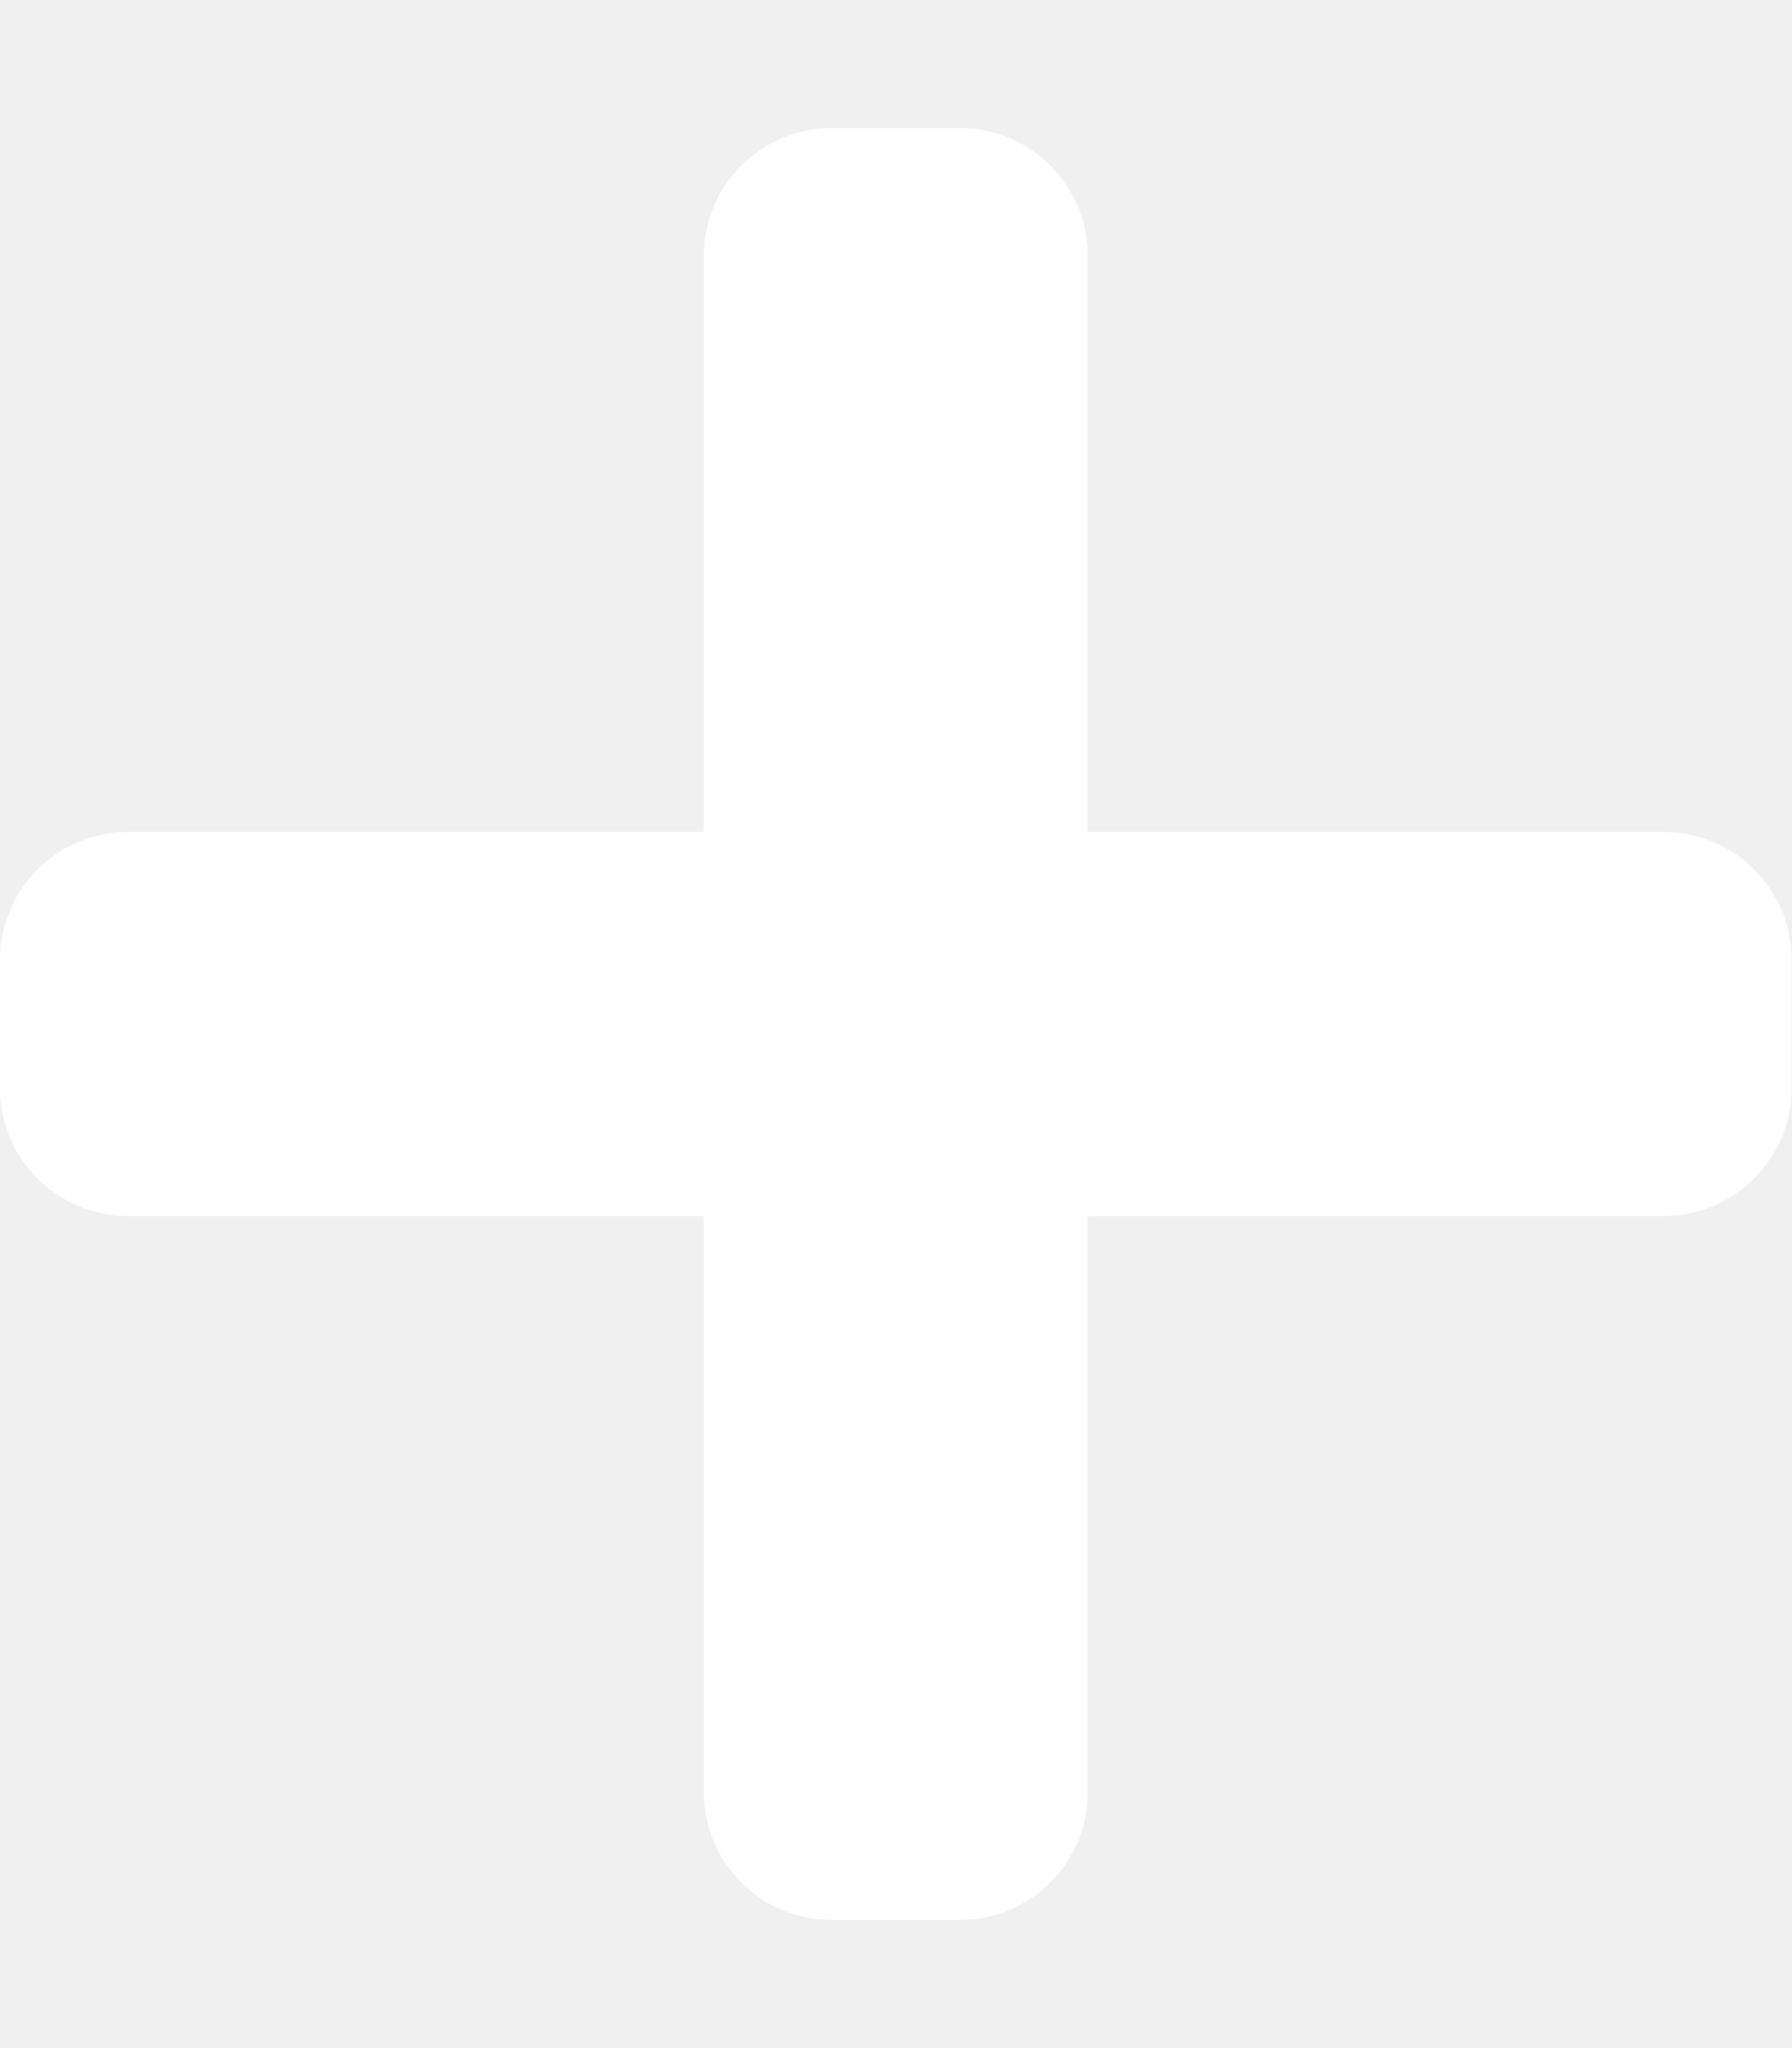
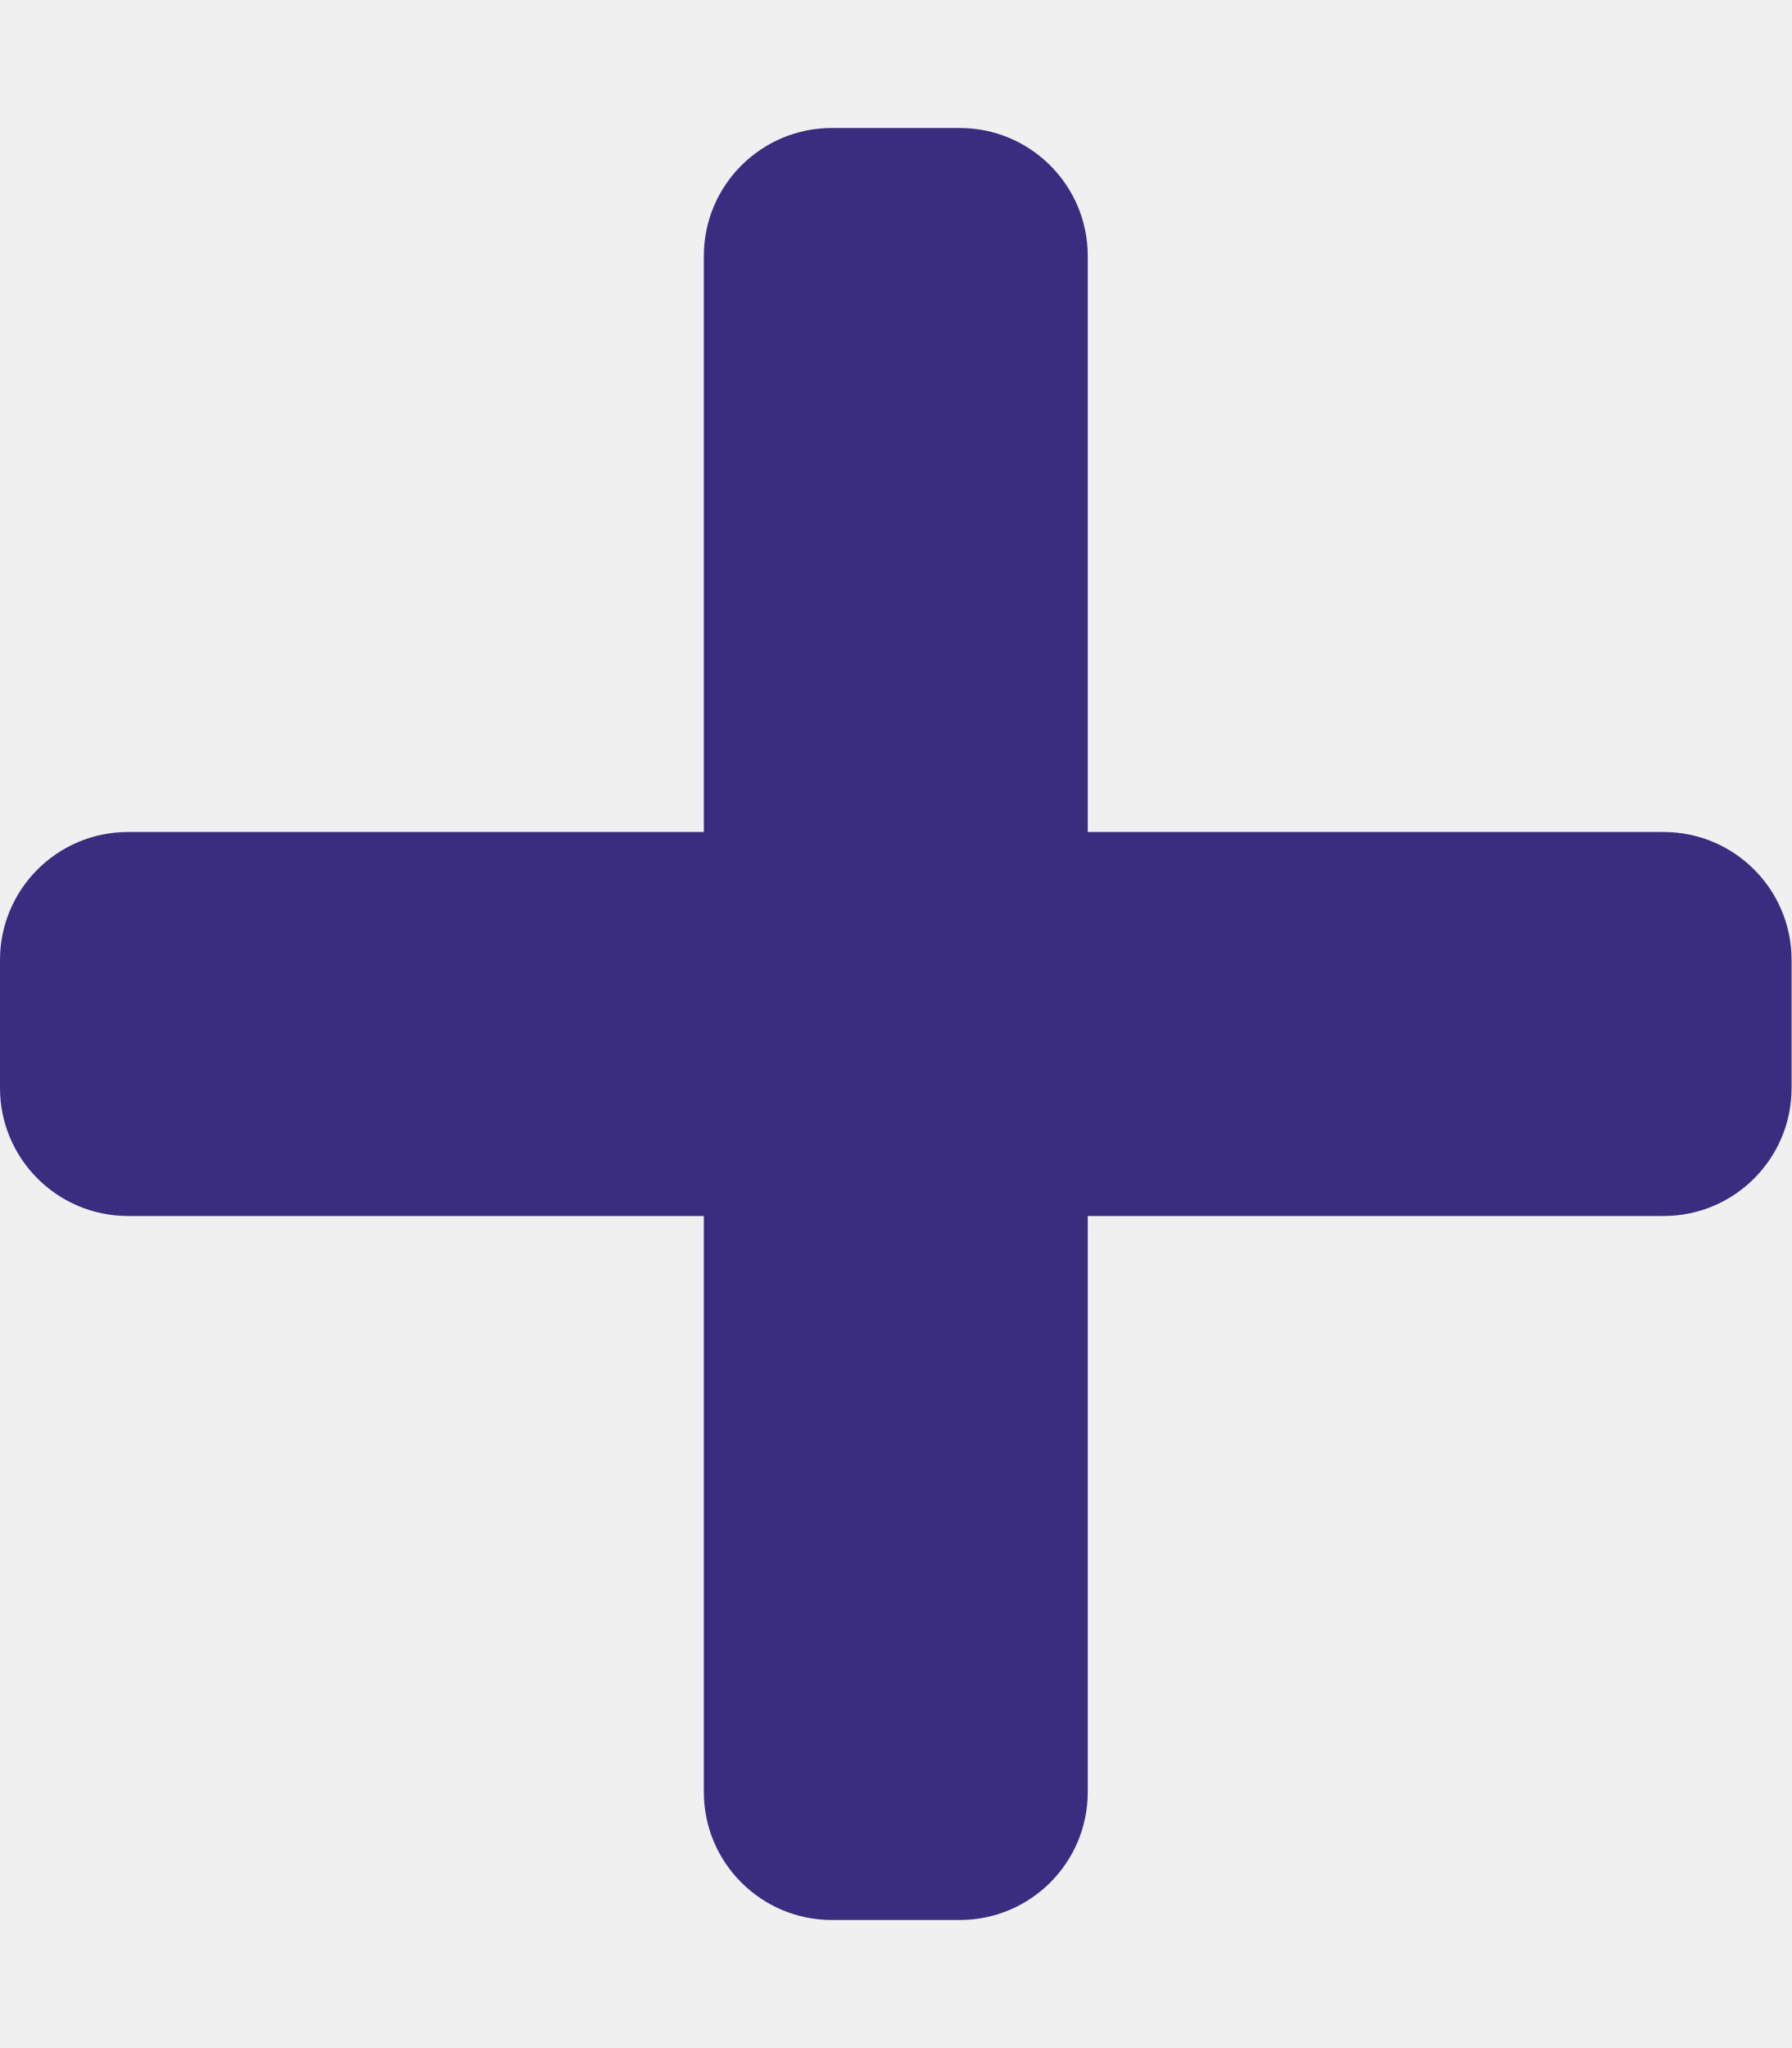
<svg xmlns="http://www.w3.org/2000/svg" viewBox="0 0 448 512">
-   <path d="M416 208H272V64c0-17.67-14.33-32-32-32h-32c-17.67 0-32 14.33-32 32v144H32c-17.67 0-32 14.33-32 32v32c0 17.67 14.33 32 32 32h144v144c0 17.67 14.33 32 32 32h32c17.67 0 32-14.33 32-32V304h144c17.67 0 32-14.33 32-32v-32c0-17.67-14.33-32-32-32z" fill="white" />
+   <path d="M416 208H272V64c0-17.67-14.33-32-32-32h-32c-17.67 0-32 14.33-32 32v144H32c-17.67 0-32 14.33-32 32v32c0 17.67 14.33 32 32 32h144v144c0 17.67 14.33 32 32 32h32c17.67 0 32-14.33 32-32V304h144c17.67 0 32-14.33 32-32v-32c0-17.67-14.33-32-32-32z" fill="#3a2d80" />
</svg>
